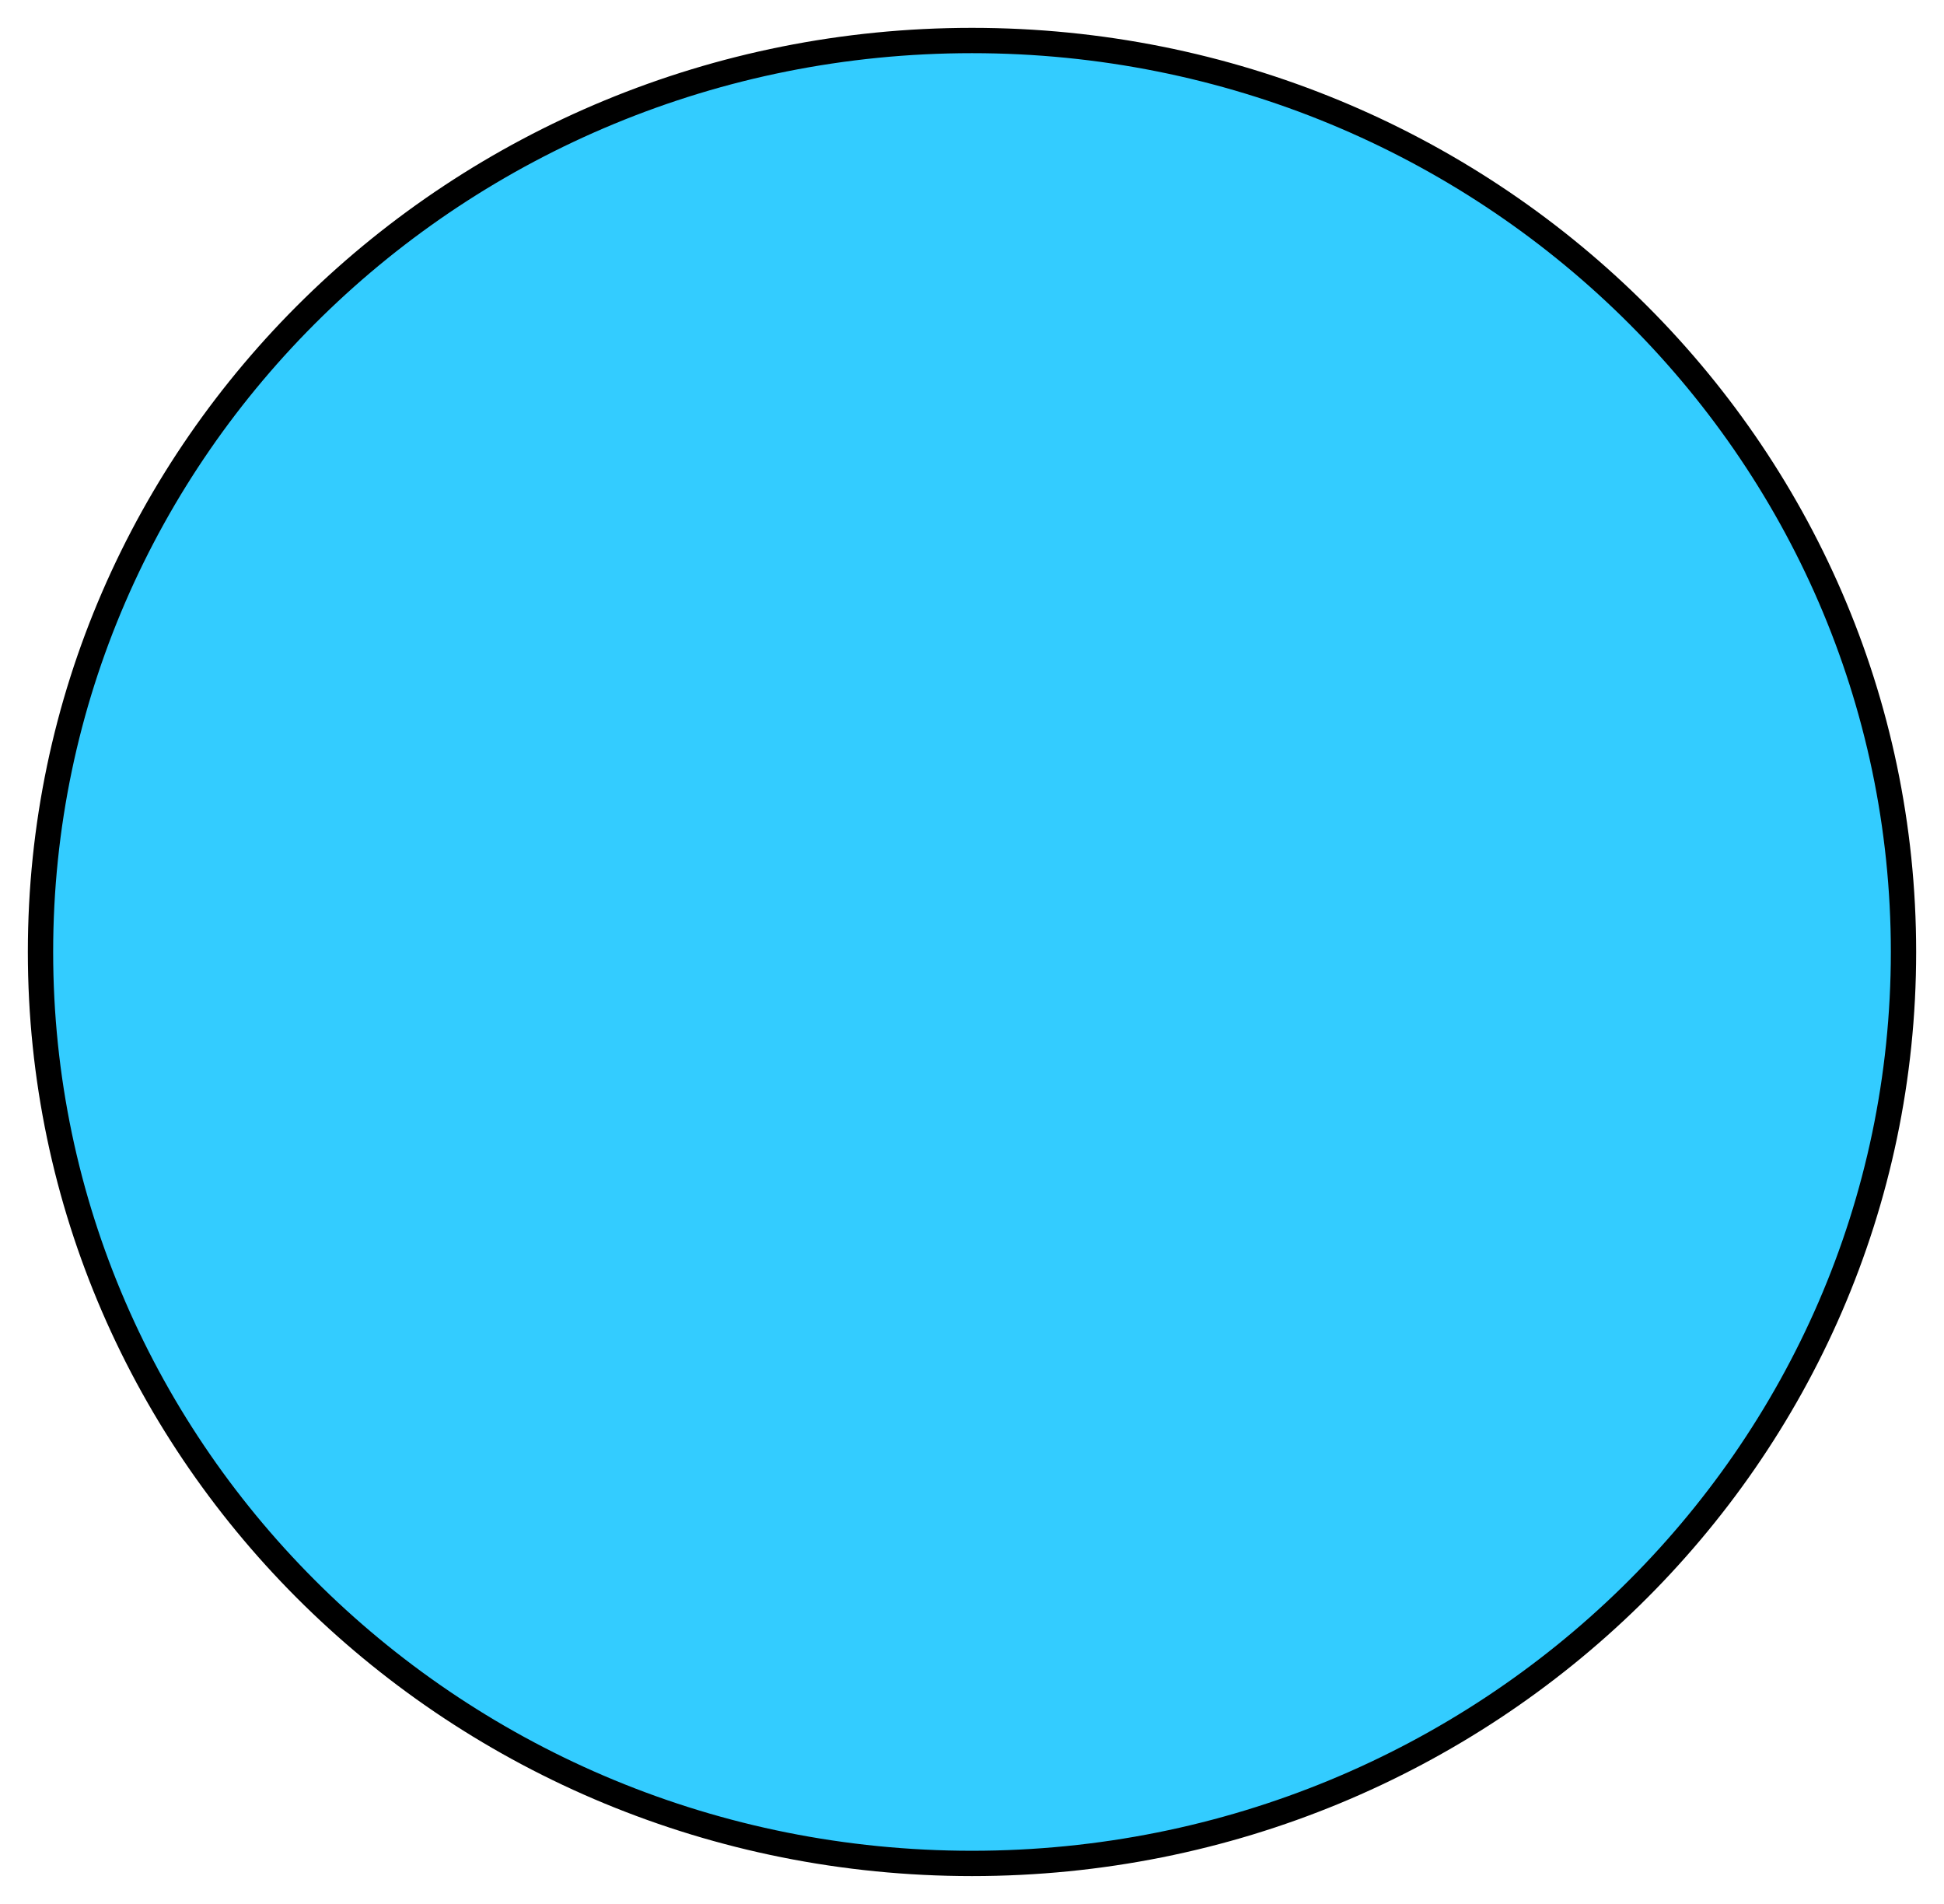
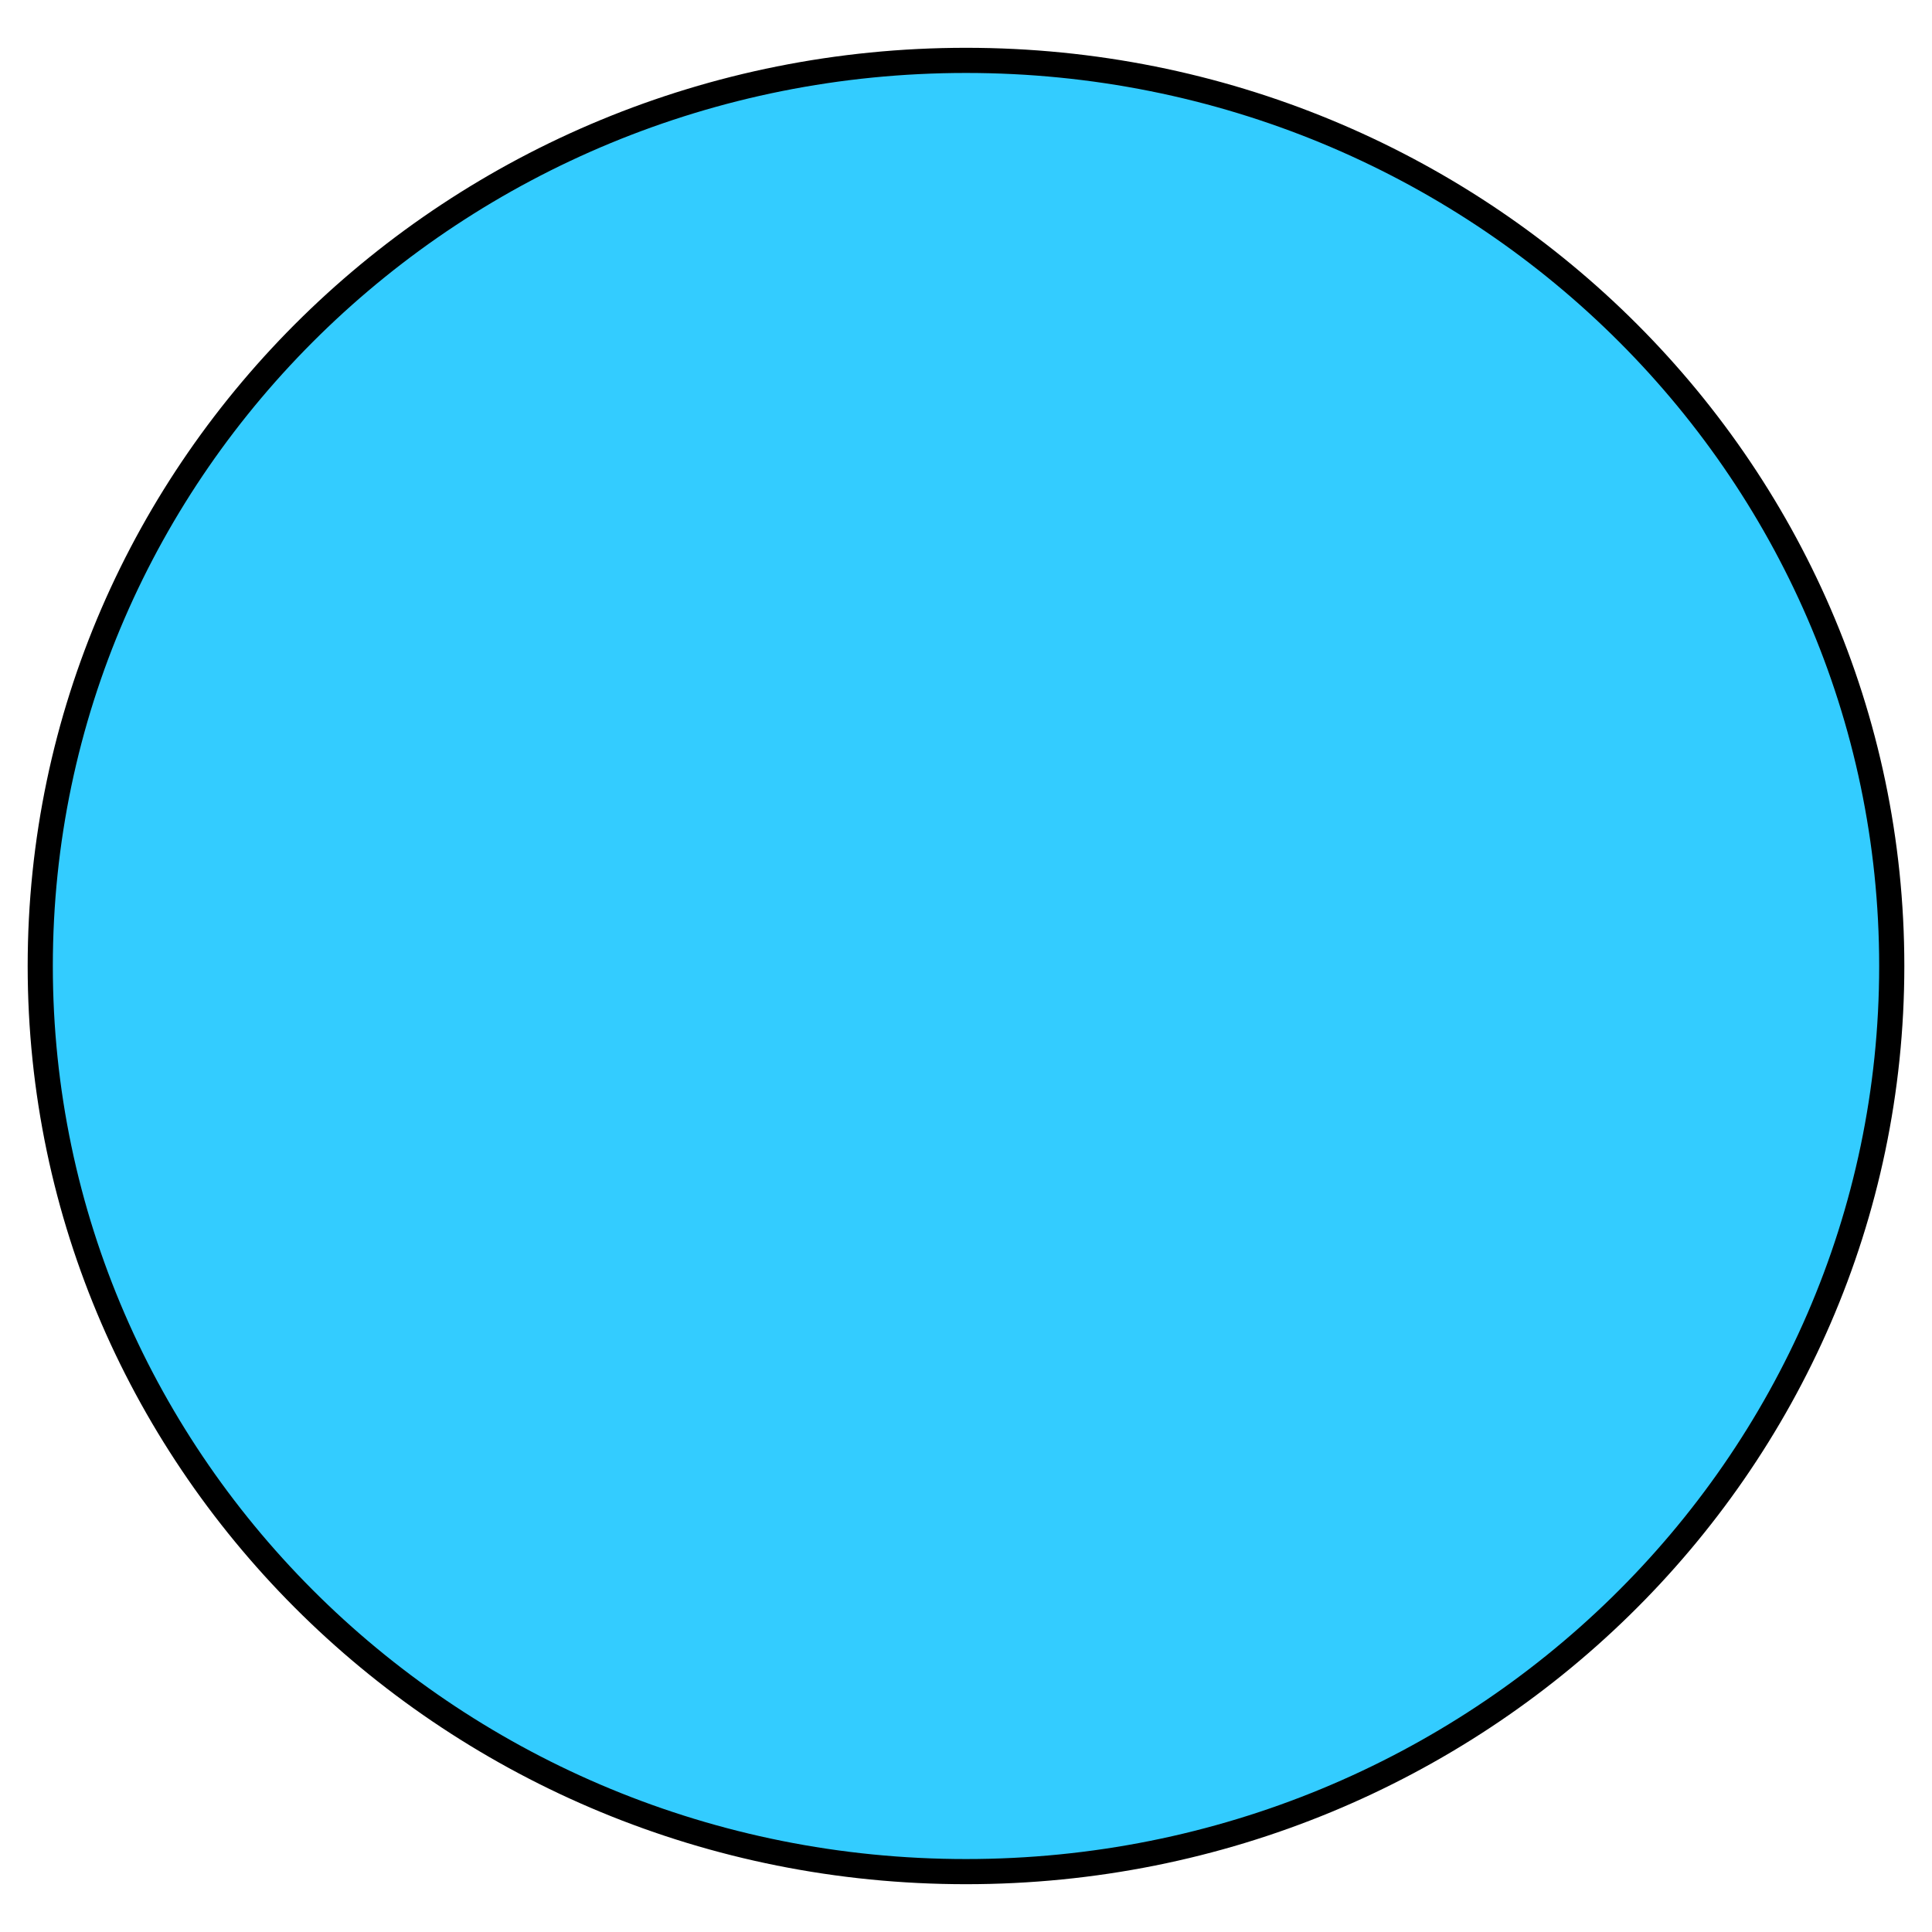
- <svg xmlns="http://www.w3.org/2000/svg" version="1.1" id="Layer_1" x="0px" y="0px" viewBox="-417.4 432.9 19.2 18.8" style="enable-background:new -417.4 432.9 19.2 18.8;" xml:space="preserve">
+ <svg xmlns="http://www.w3.org/2000/svg" version="1.1" id="Layer_1" x="0px" y="0px" height="20px" width="20px" viewBox="-417.4 432.9 19.2 18.8" style="enable-background:new -417.4 432.9 19.2 18.8;" xml:space="preserve">
  <style type="text/css">
	.st0{fill:#33CCFF;stroke:#000000;stroke-width:0.25;stroke-miterlimit:10;}
</style>
  <ellipse class="st0" cx="-407.8" cy="442.3" rx="9.2" ry="9" />
</svg>
